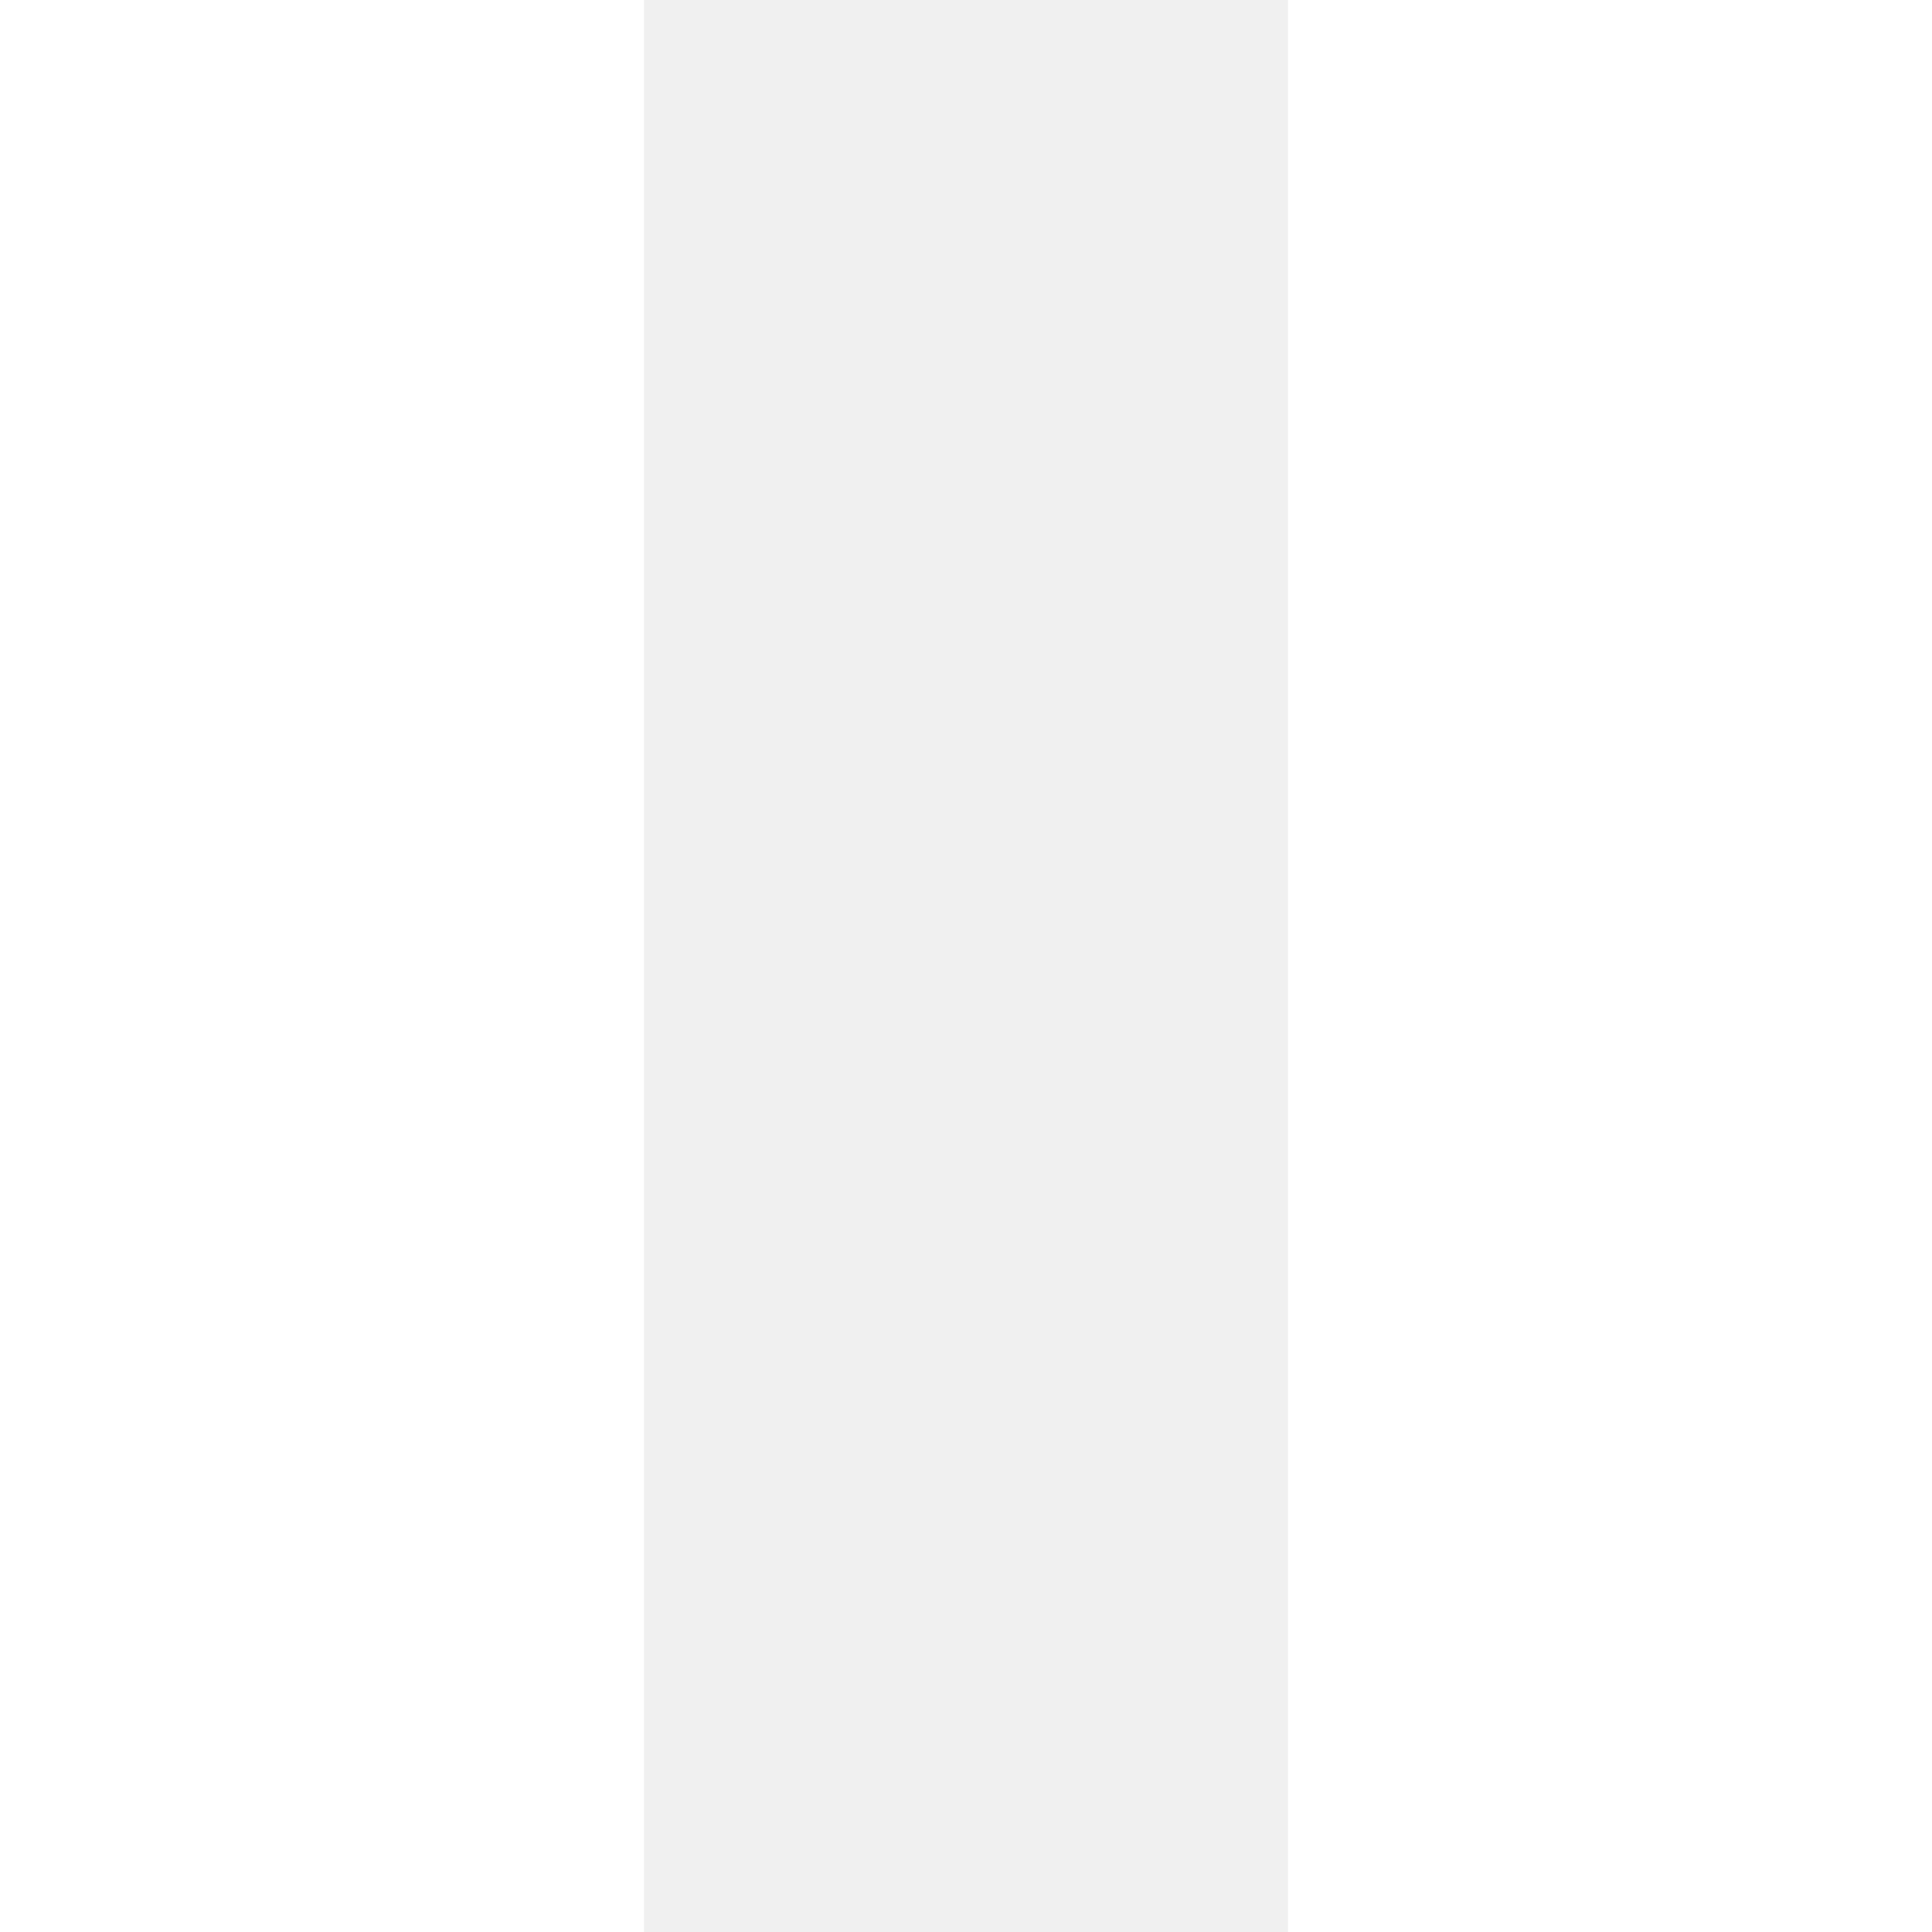
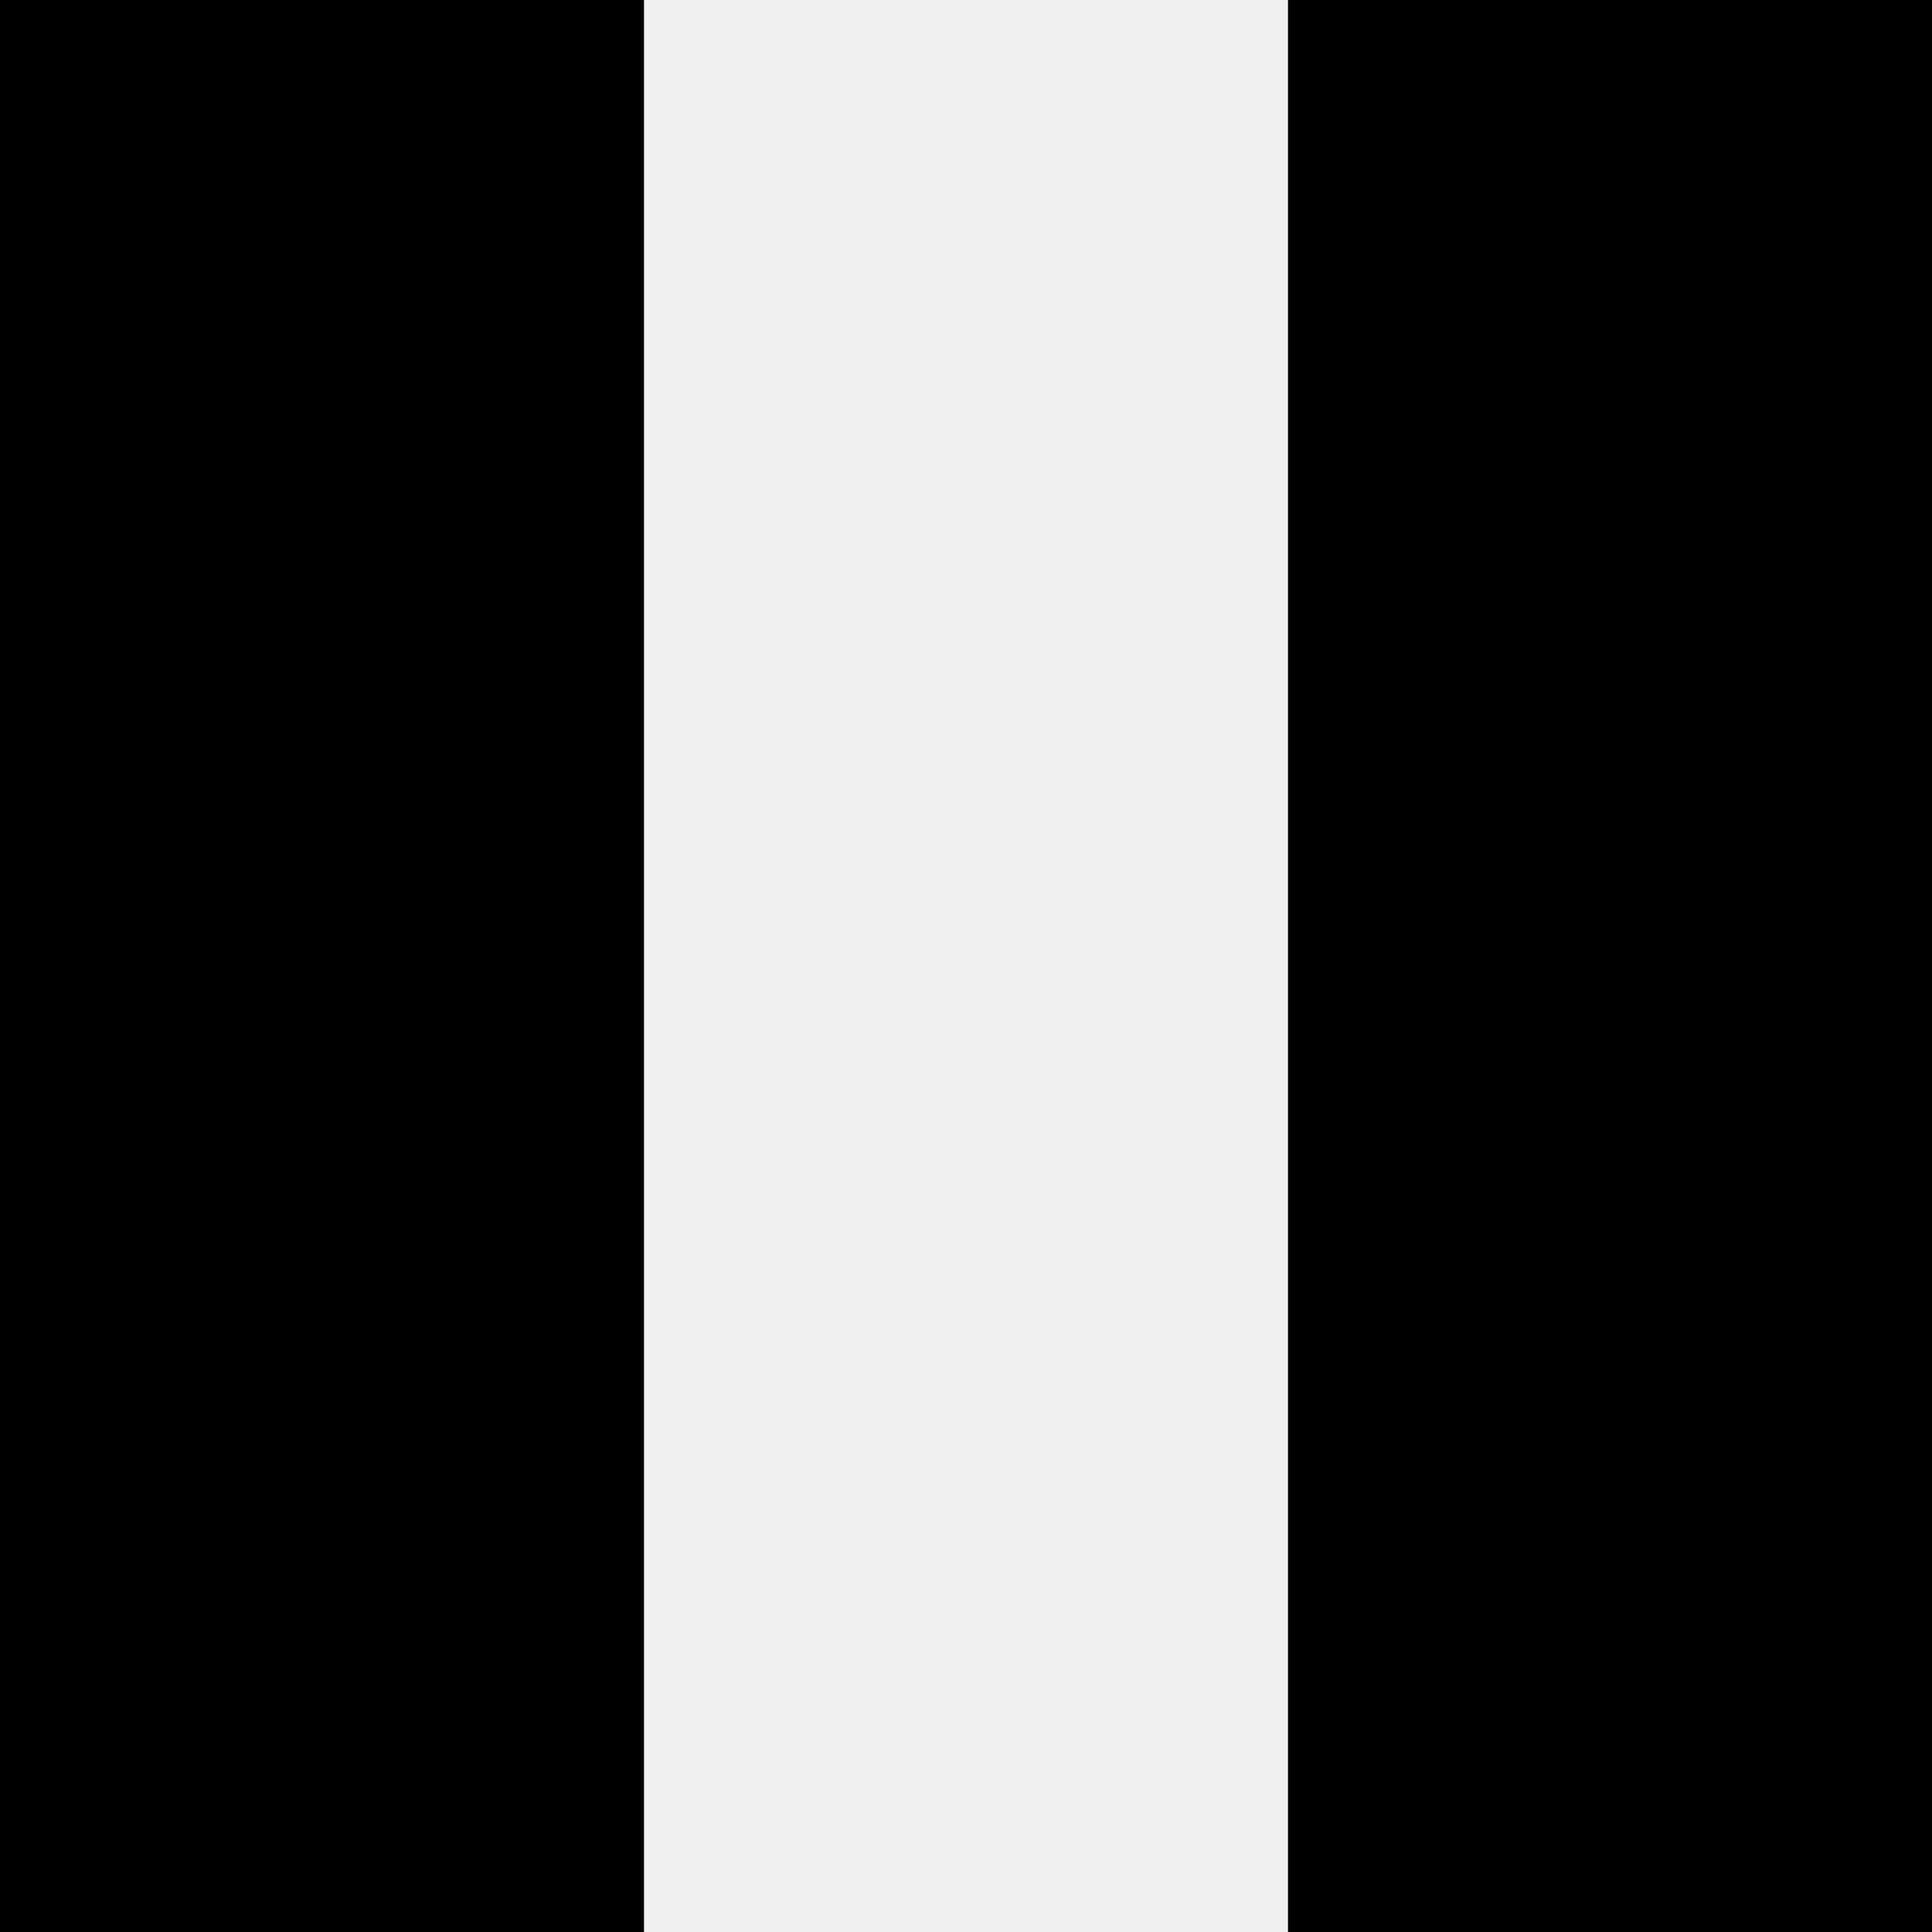
<svg xmlns="http://www.w3.org/2000/svg" width="90" height="90" viewBox="0 0 90 90" fill="none">
-   <rect width="30" height="90" fill="white" />
-   <rect x="60" width="30" height="90" fill="white" />
+   <rect width="30" height="90" fill="black" />
+   <rect x="60" width="30" height="90" fill="black" />
</svg>
